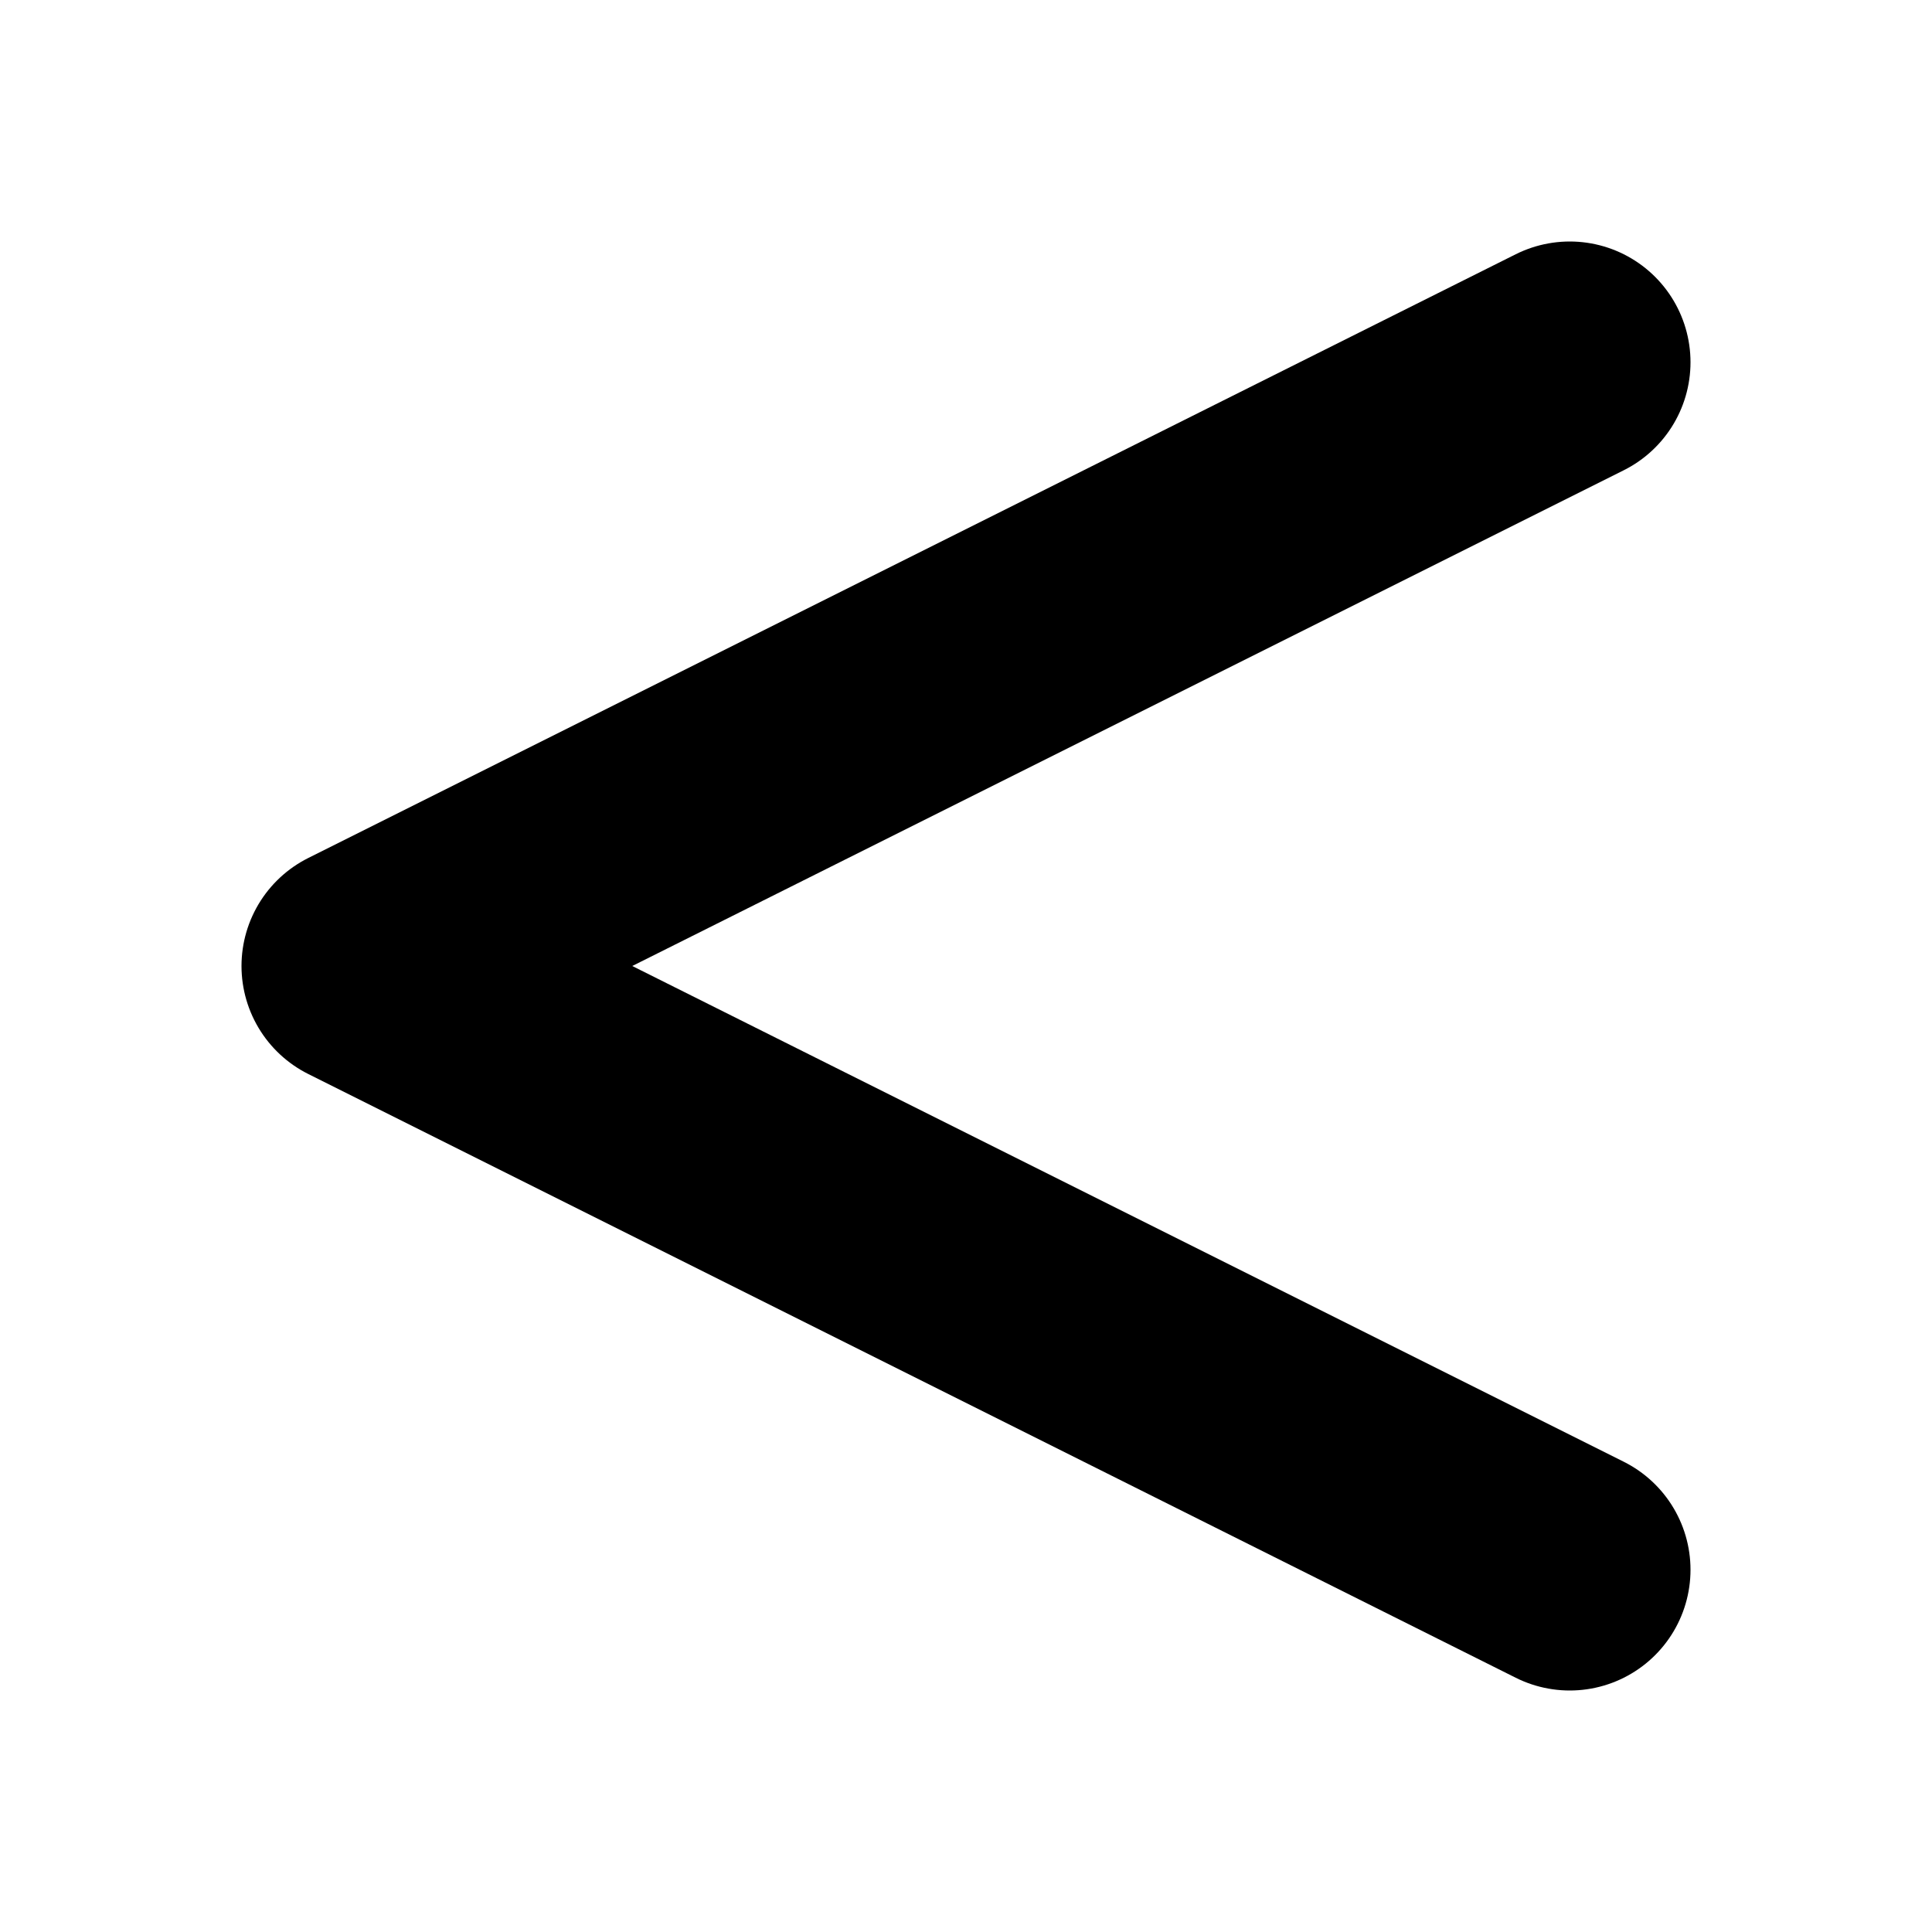
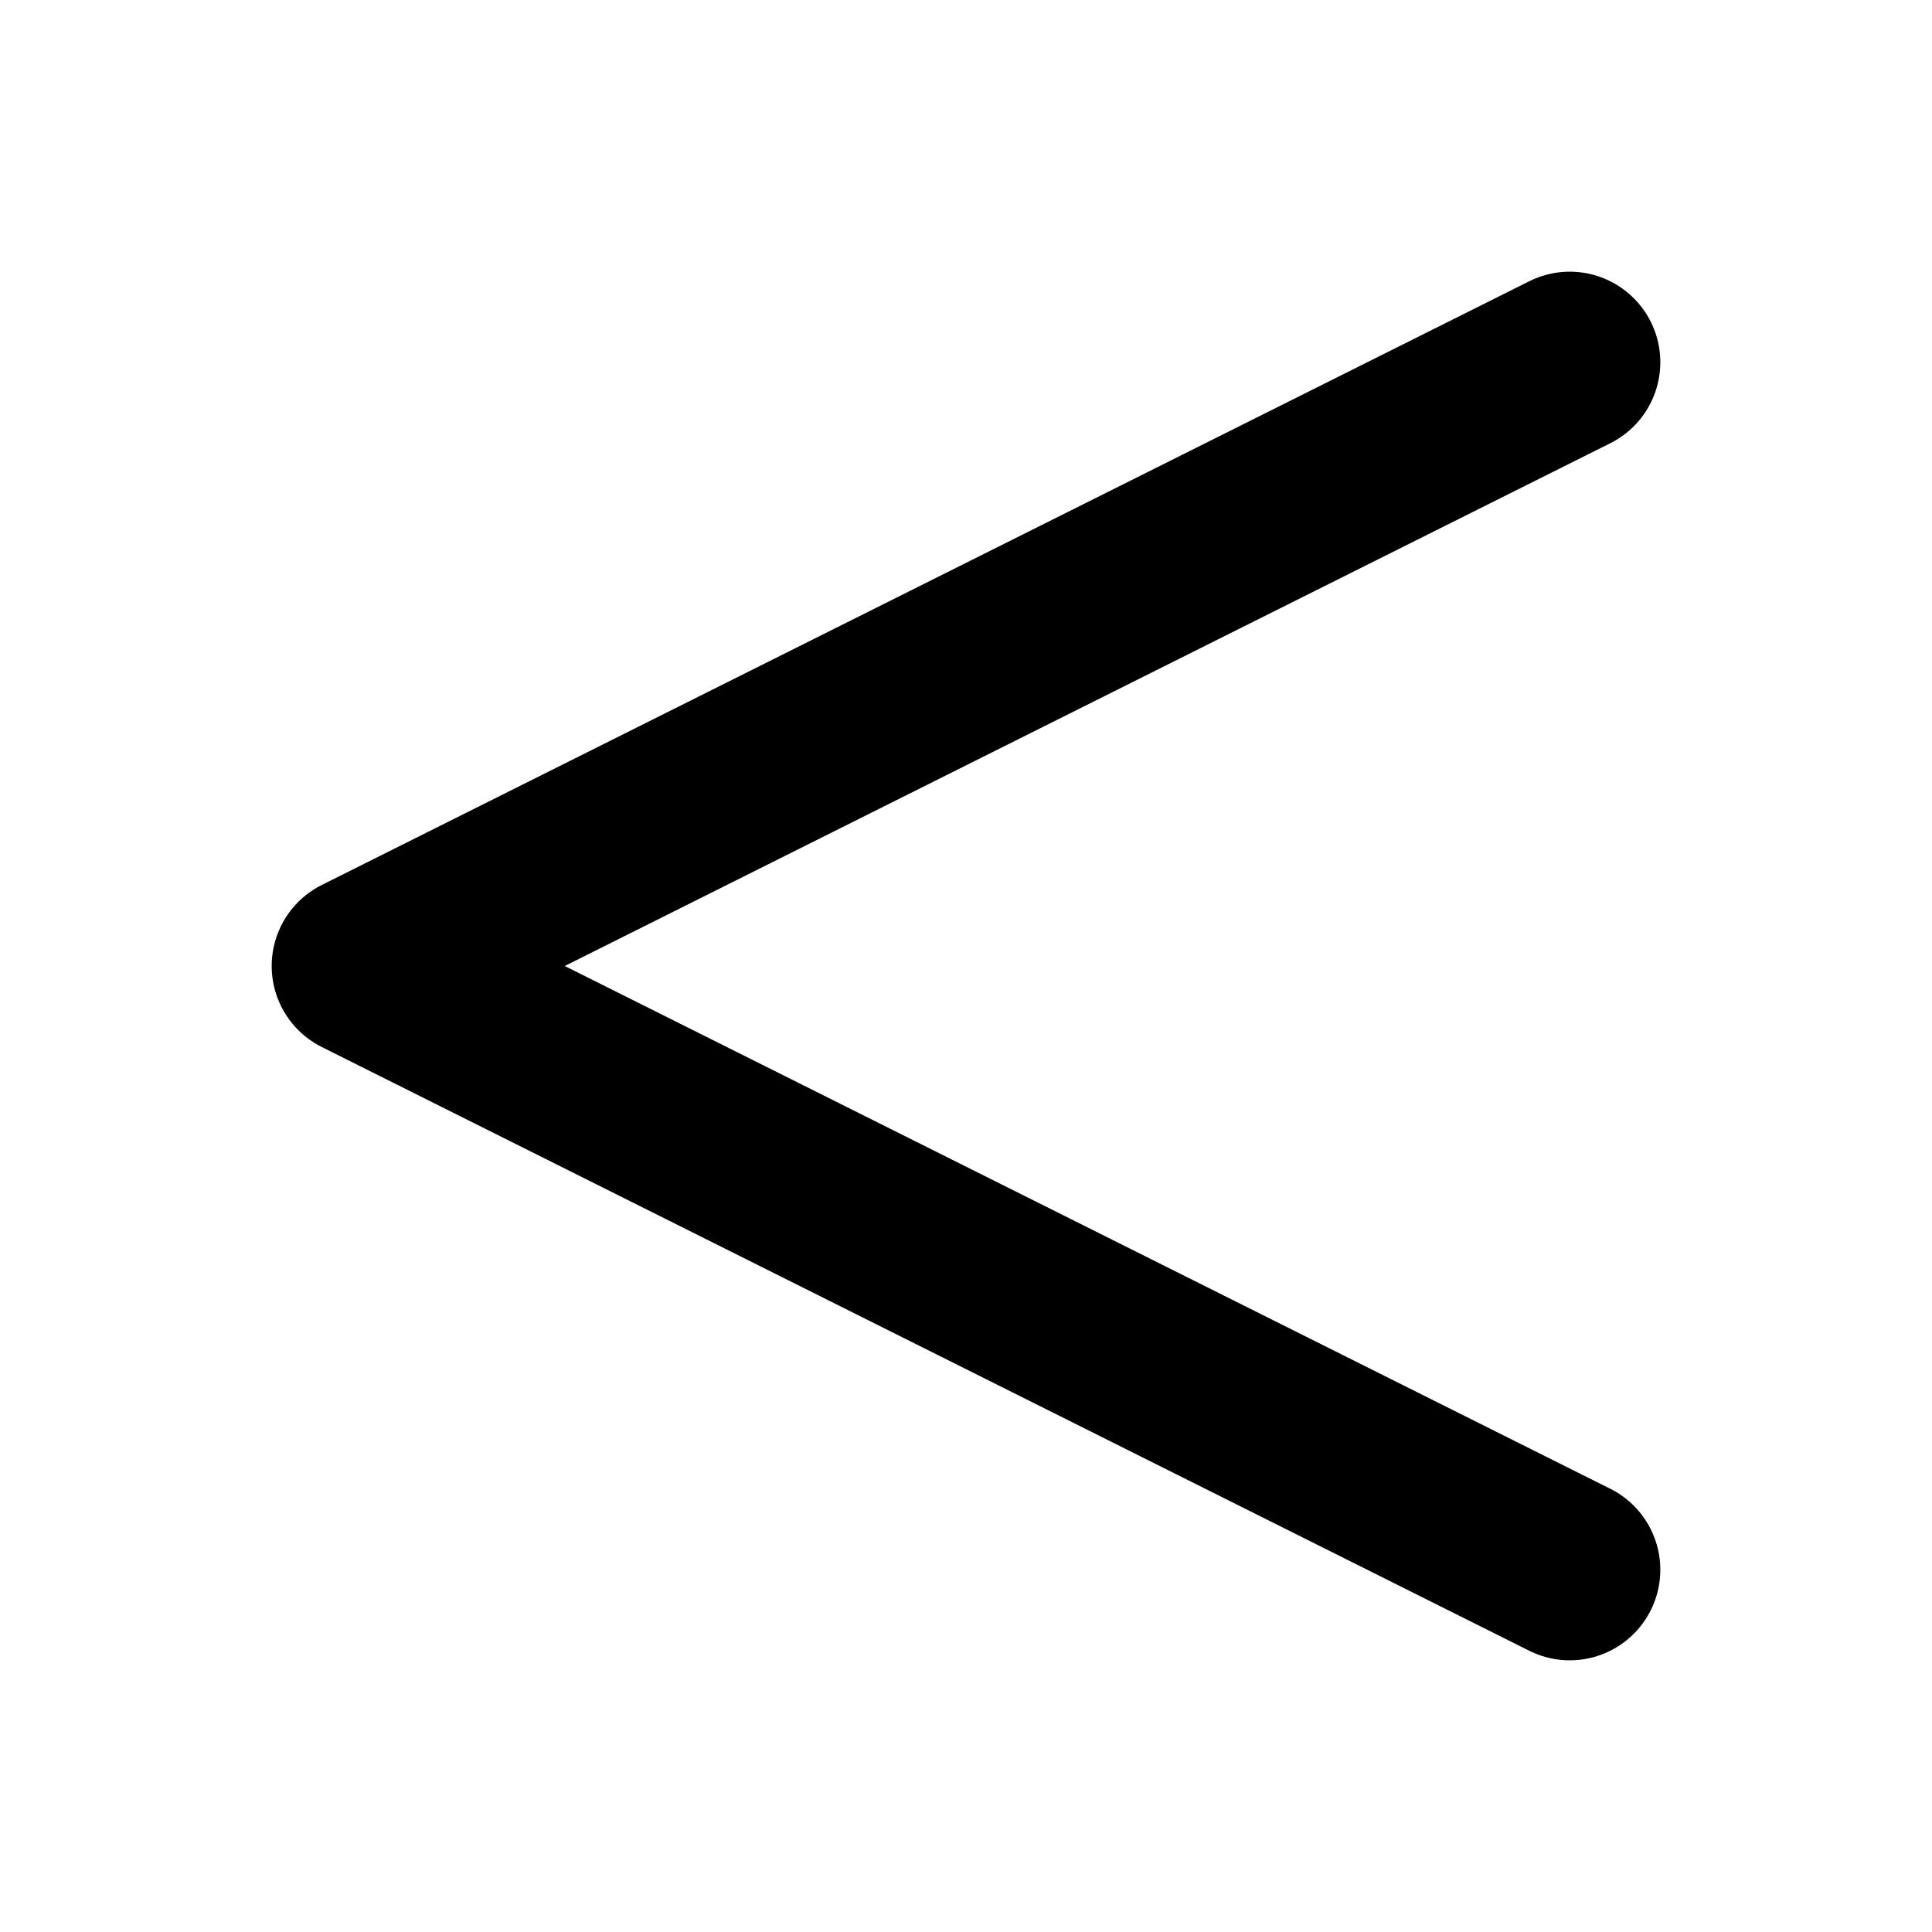
<svg xmlns="http://www.w3.org/2000/svg" viewBox="0 0 16 16">
-   <polyline points="13,3 3,8 13,13" fill="none" stroke="#000000" stroke-width="2" stroke-linecap="round" stroke-linejoin="round" />
+   <polyline points="13,3 3,8 13,13" fill="none" stroke="#000000" stroke-width="1.5" stroke-linecap="round" stroke-linejoin="round" />
</svg>
